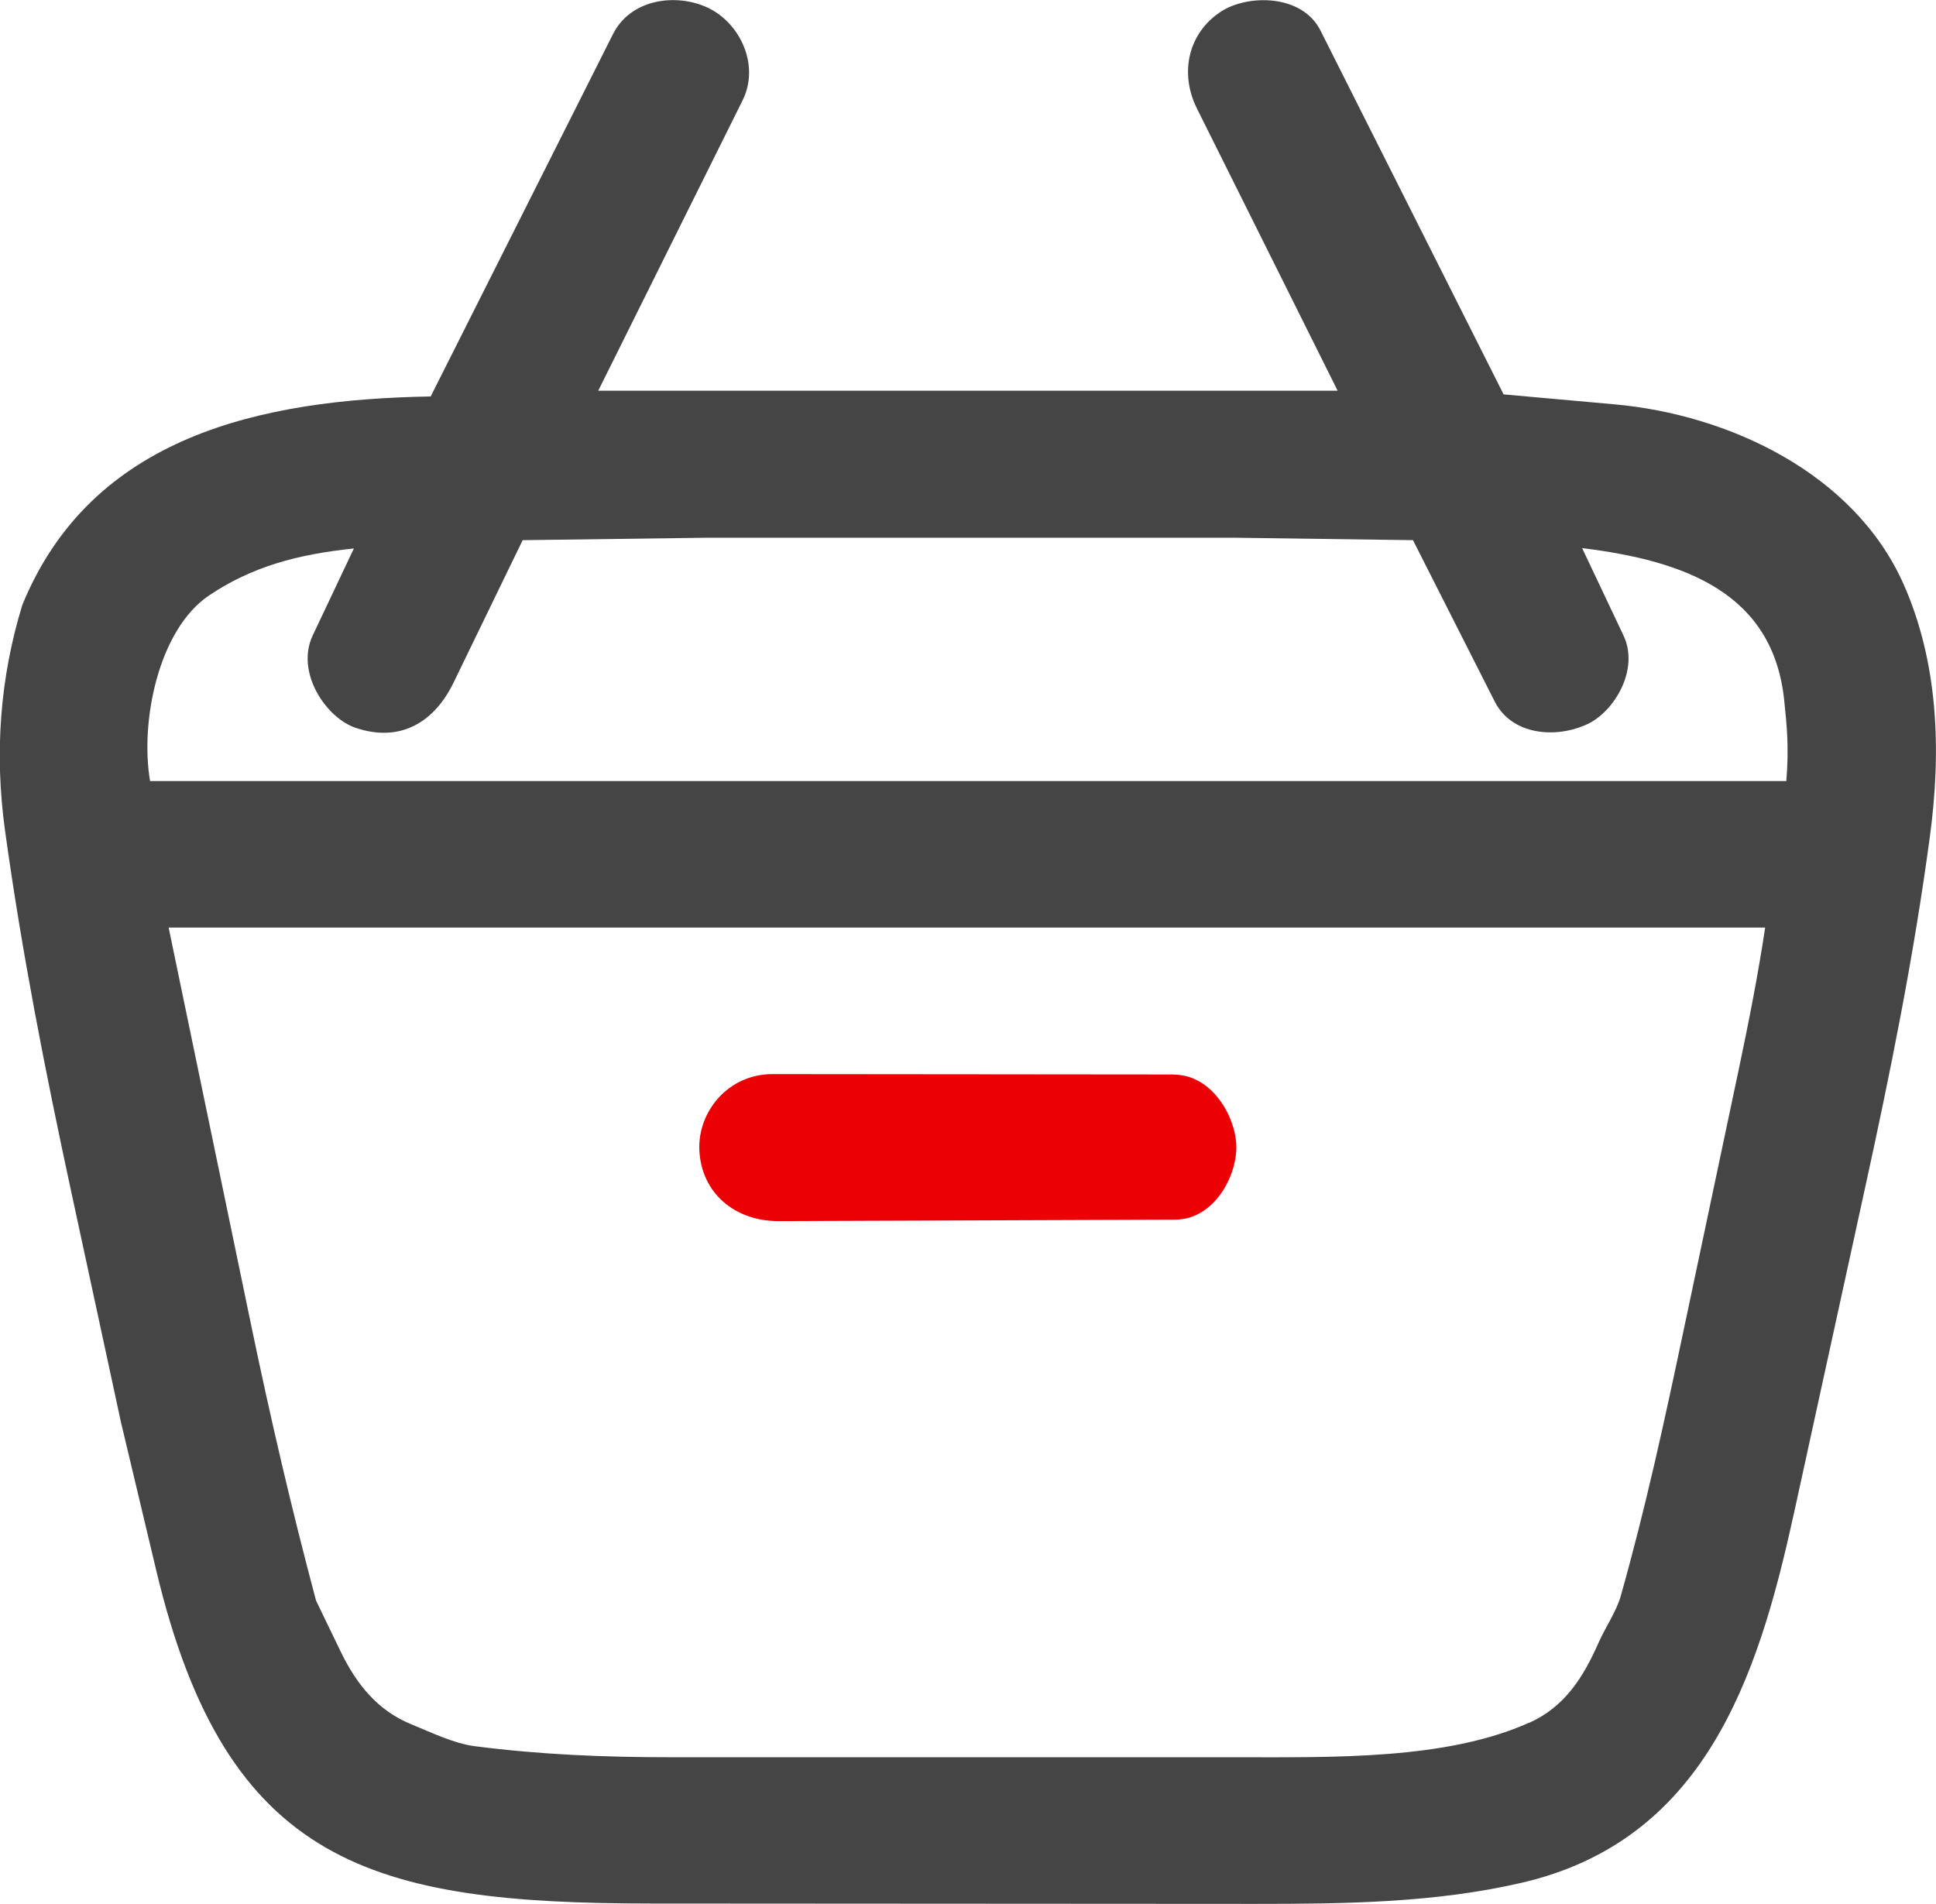
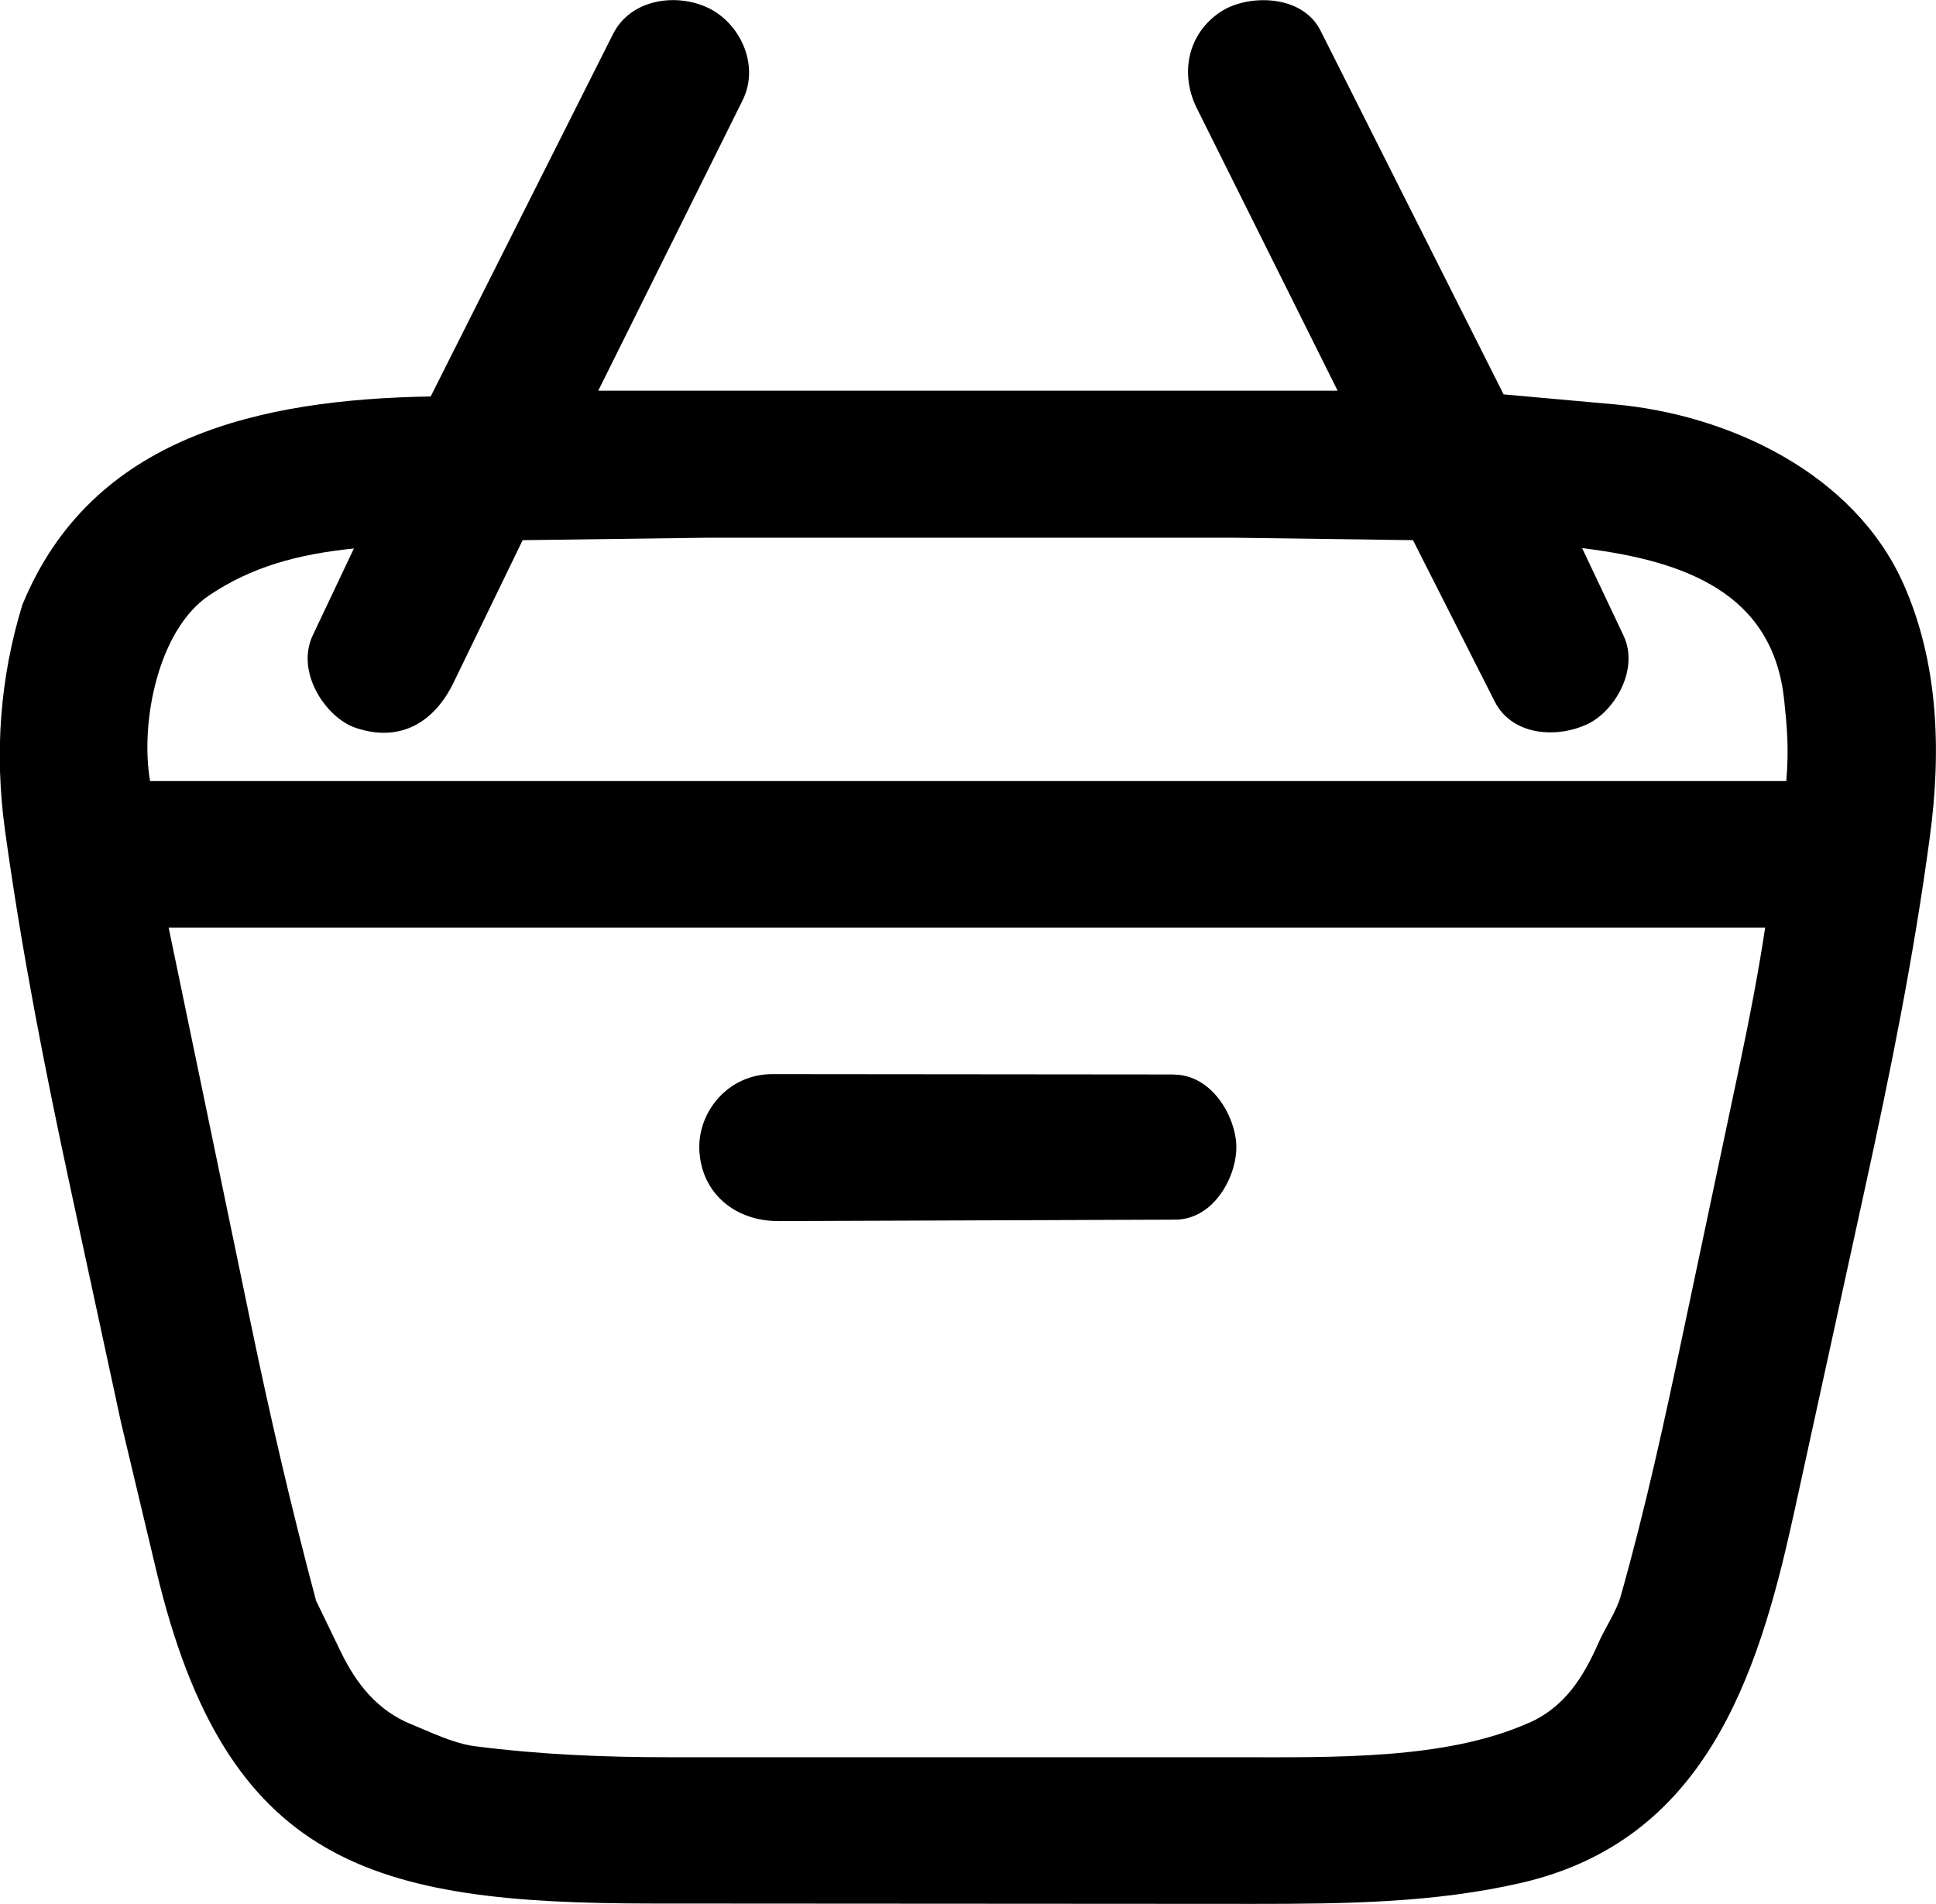
- <svg xmlns="http://www.w3.org/2000/svg" id="a" viewBox="0 0 158.54 155.93">
-   <path d="M146.84,124.23c-2.93,13.39-7.37,26.55-22.27,29.98-7.06,1.63-14.33,1.72-21.84,1.72l-49.44-.03c-22.79-.01-34.75-3.15-40.49-27.26l-2.89-12.14-4.09-18.96c-2.13-9.88-4.02-19.48-5.41-29.53-.88-6.37-.4-12.54,1.42-18.47,5.68-13.85,19.54-16.83,33.44-17.07L50.2,2.79c1.46-2.9,5.21-3.38,7.8-2.14s4.25,4.67,2.81,7.57l-11.82,23.78h60.55s-11.52-23.11-11.52-23.11c-1.45-2.9-.72-6.18,1.95-7.93,2.21-1.45,6.67-1.45,8.17,1.55l14.99,29.79,9.13.82c9.26.84,19.54,5.6,23.6,14.67,2.87,6.43,3.13,13.65,2.18,20.72-1.33,9.91-3.23,19.29-5.37,29.06l-5.83,26.68ZM146.28,63.98c.23-2.72.05-4.51-.17-6.62-.91-8.77-8.08-11.43-16.55-12.47l3.39,7.16c1.31,2.77-.73,6.2-2.94,7.25-2.59,1.22-6.21.92-7.61-1.85l-6.69-13.21-14.65-.2h-43.14s-15.12.2-15.12.2l-5.66,11.67c-1.55,3.2-4.32,4.95-8.02,3.7-2.42-.82-4.94-4.54-3.51-7.57l3.37-7.12c-4.65.48-8.38,1.51-11.85,3.84-4.18,2.81-5.67,10.39-4.84,15.21h134.01ZM125.21,141.11c2.94-1.32,4.45-3.74,5.71-6.6.49-1.12,1.46-2.56,1.8-3.78,2.07-7.33,3.6-14.42,5.17-21.86l4.52-21.39c.82-3.9,1.56-7.65,2.14-11.51H13.81s6.74,32.48,6.74,32.48c1.61,7.74,3.31,15.06,5.33,22.64l2.02,4.18c1.27,2.63,3.01,4.83,5.78,5.95,1.62.66,3.48,1.58,5.23,1.8,5.42.69,10.52.9,16.01.9h46.22c7.99,0,17.27.23,24.08-2.83Z" fill="#454545" />
-   <path d="M96.1,88.01c3.15,0,5.04,3.41,5.14,5.73.11,2.55-1.82,6.13-4.97,6.15l-32.5.12c-3.63.01-6.34-2.33-6.5-5.81-.14-3.15,2.36-6.23,5.99-6.23l32.84.03Z" fill="#ea0005" />
+ <svg xmlns="http://www.w3.org/2000/svg" id="a" viewBox="0 0 158.54 155.93" class="size-6 text-white" aria-hidden="true">
+   <path class="icon-base" d="M146.84,124.23c-2.93,13.39-7.37,26.55-22.27,29.98-7.06,1.63-14.33,1.72-21.84,1.72l-49.44-.03c-22.79-.01-34.75-3.15-40.49-27.26l-2.89-12.14-4.09-18.96c-2.13-9.88-4.02-19.48-5.41-29.53-.88-6.37-.4-12.54,1.42-18.47,5.68-13.85,19.54-16.83,33.44-17.07L50.2,2.79c1.46-2.9,5.21-3.38,7.8-2.14s4.25,4.67,2.81,7.57l-11.82,23.78h60.55s-11.52-23.11-11.52-23.11c-1.45-2.9-.72-6.18,1.95-7.93,2.21-1.45,6.67-1.45,8.17,1.55l14.99,29.79,9.13.82c9.26.84,19.54,5.6,23.6,14.67,2.87,6.43,3.13,13.65,2.18,20.72-1.33,9.91-3.23,19.29-5.37,29.06l-5.83,26.68ZM146.28,63.98c.23-2.72.05-4.51-.17-6.62-.91-8.77-8.08-11.43-16.55-12.47l3.39,7.16c1.31,2.77-.73,6.2-2.94,7.25-2.59,1.22-6.21.92-7.61-1.85l-6.69-13.21-14.65-.2h-43.14s-15.12.2-15.12.2l-5.66,11.67c-1.55,3.2-4.32,4.95-8.02,3.7-2.42-.82-4.94-4.54-3.51-7.57l3.37-7.12c-4.65.48-8.38,1.51-11.85,3.84-4.18,2.81-5.67,10.39-4.84,15.21h134.01ZM125.21,141.11c2.94-1.32,4.45-3.74,5.71-6.6.49-1.12,1.46-2.56,1.8-3.78,2.07-7.33,3.6-14.42,5.17-21.86l4.52-21.39c.82-3.9,1.56-7.65,2.14-11.51H13.81s6.74,32.48,6.74,32.48c1.61,7.74,3.31,15.06,5.33,22.64l2.02,4.18c1.27,2.63,3.01,4.83,5.78,5.95,1.62.66,3.48,1.58,5.23,1.8,5.42.69,10.52.9,16.01.9h46.22c7.99,0,17.27.23,24.08-2.83Z" fill="currentColor" />
+   <path class="icon-accent" d="M96.1,88.01c3.15,0,5.04,3.41,5.14,5.73.11,2.55-1.82,6.13-4.97,6.15l-32.5.12c-3.63.01-6.34-2.33-6.5-5.81-.14-3.15,2.36-6.23,5.99-6.23l32.84.03Z" fill="currentColor" />
</svg>
